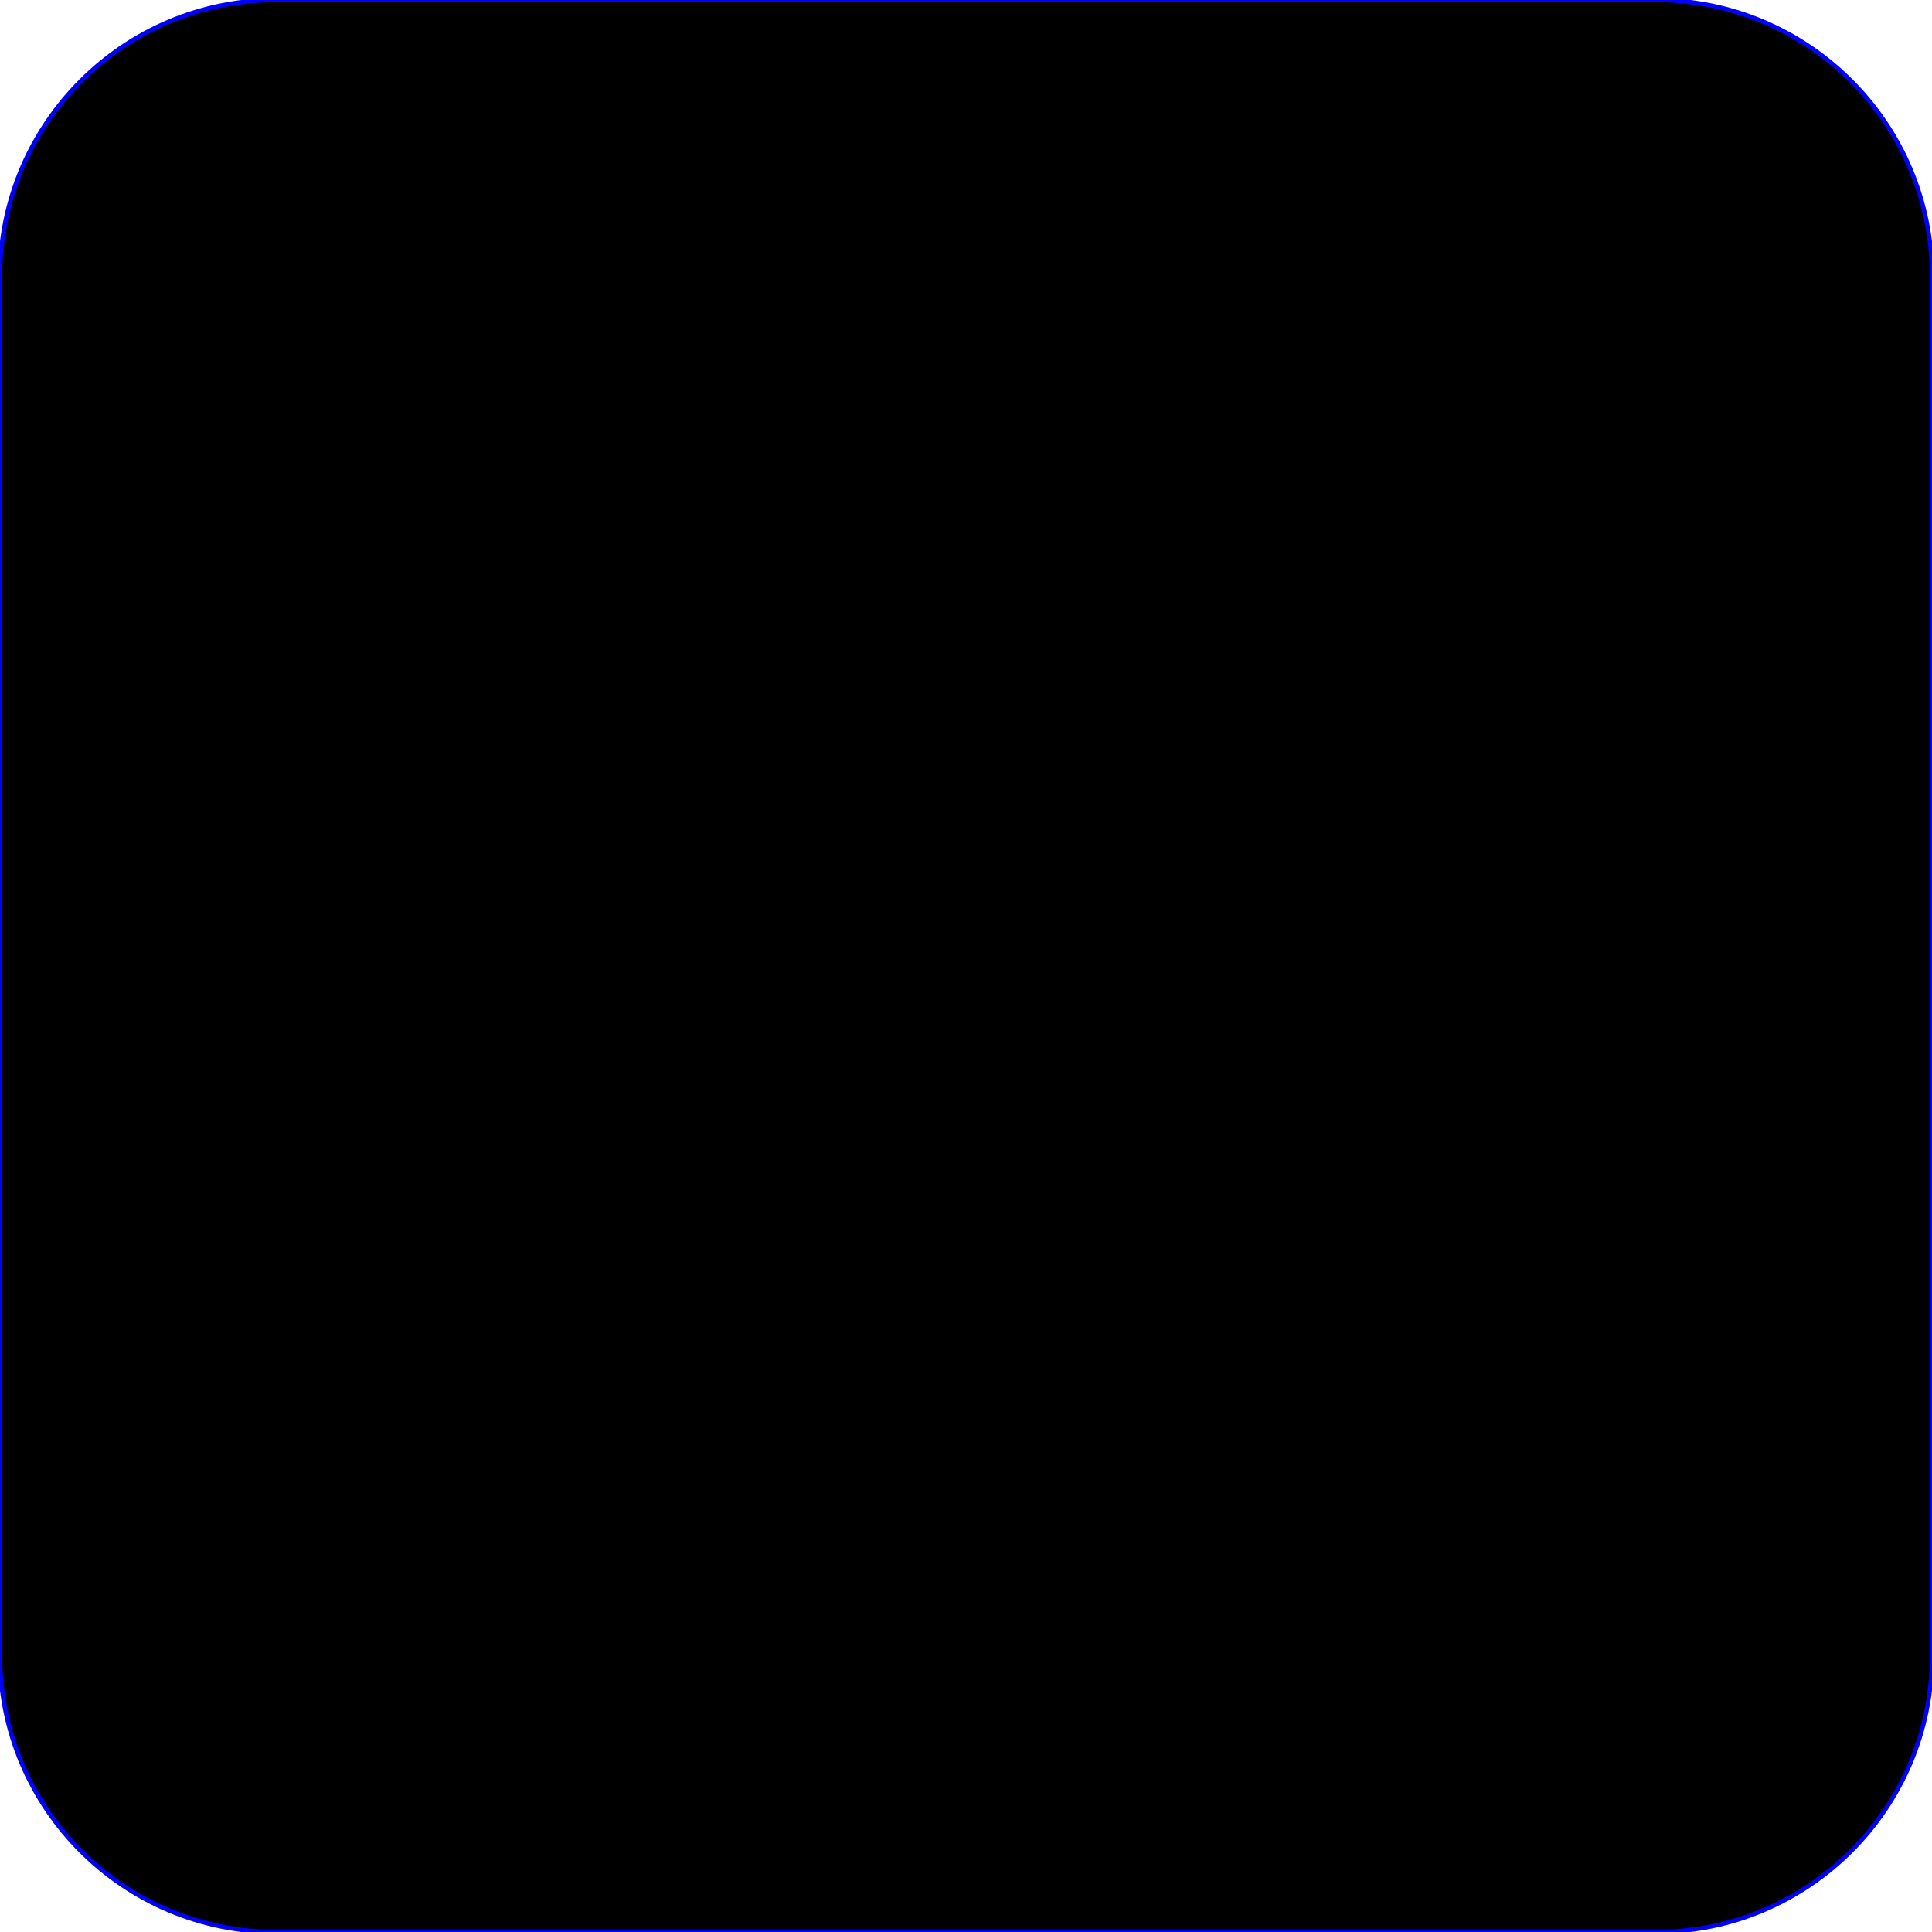
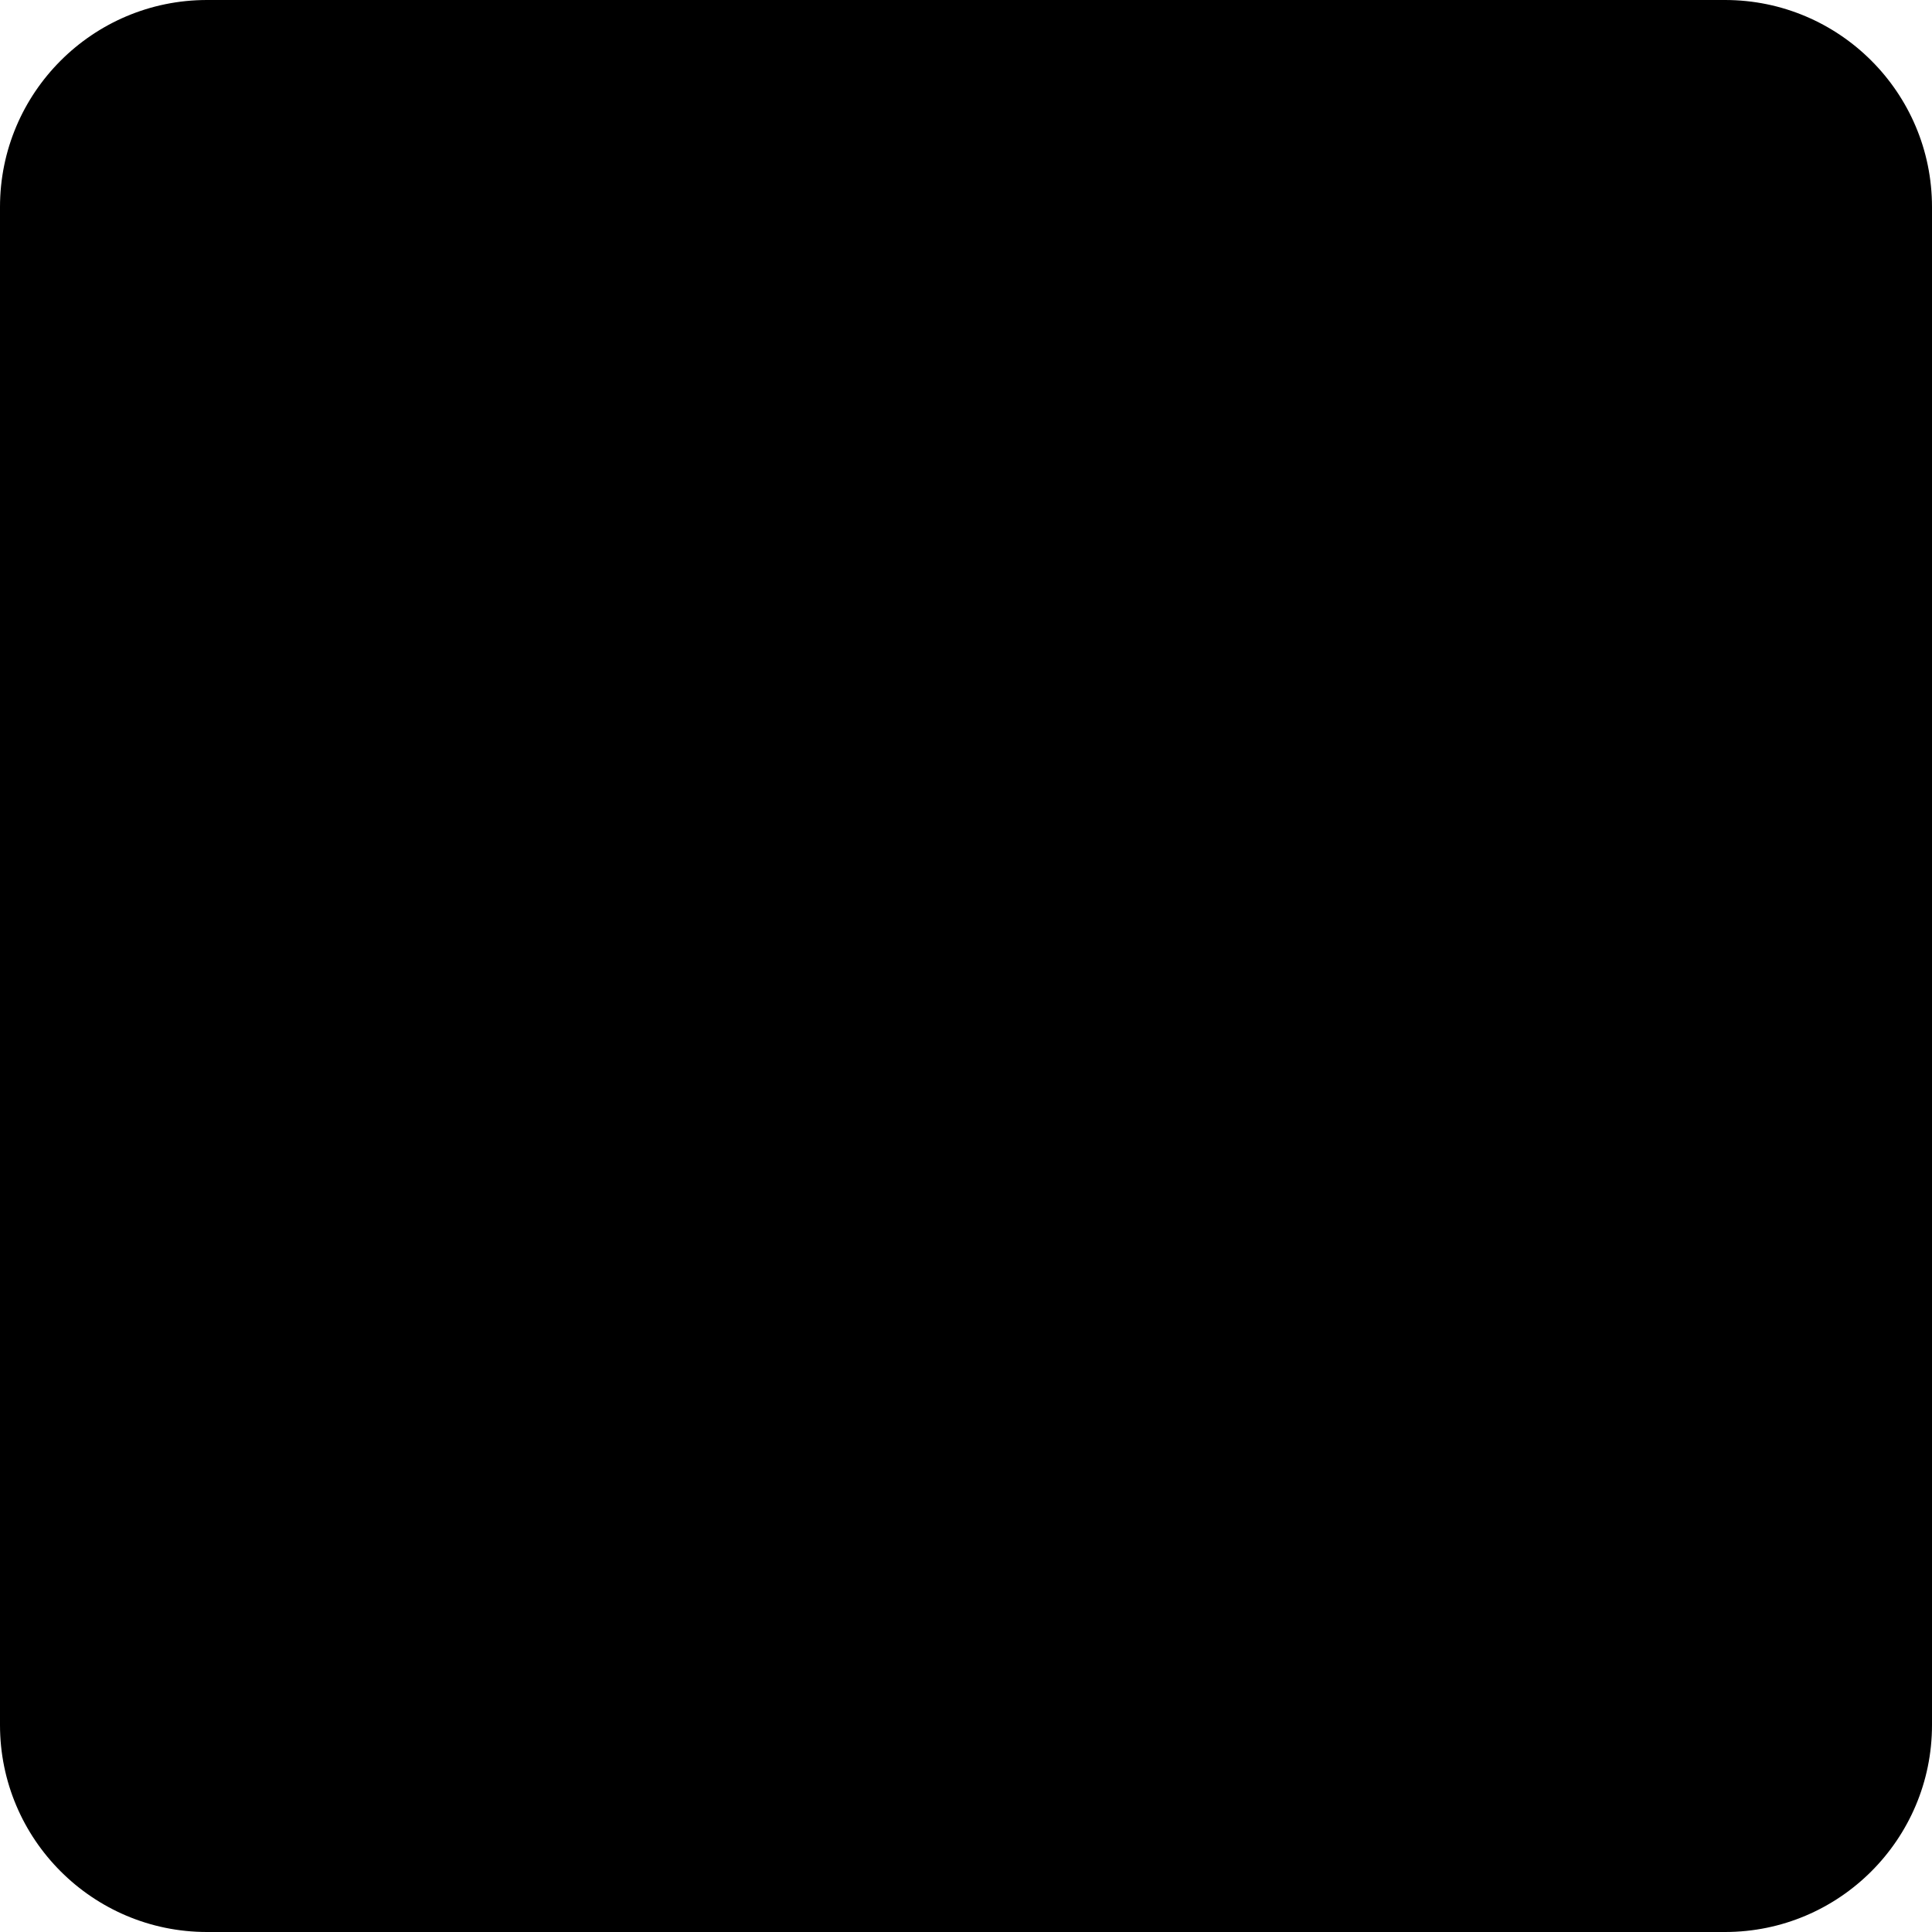
- <svg xmlns="http://www.w3.org/2000/svg" viewBox="0 32 448 448">
-   <path fill="#000" stroke="#00F" stroke-width="1" d="M0 96C0 60.7 28.7 32 64 32H384c35.3 0 64 28.7 64 64V416c0 35.3-28.7 64-64 64H64c-35.3 0-64-28.7-64-64V96z" />
+ <svg xmlns="http://www.w3.org/2000/svg" width="14" height="14" viewBox="0 0 14 14" fill="none">
+   <path d="M12.5 0H1.5C0.672 0 0 0.672 0 1.5V12.5C0 13.328 0.672 14 1.5 14H12.5C13.328 14 14 13.328 14 12.5V1.5C14 0.672 13.328 0 12.5 0Z" fill="#000" />
</svg>
